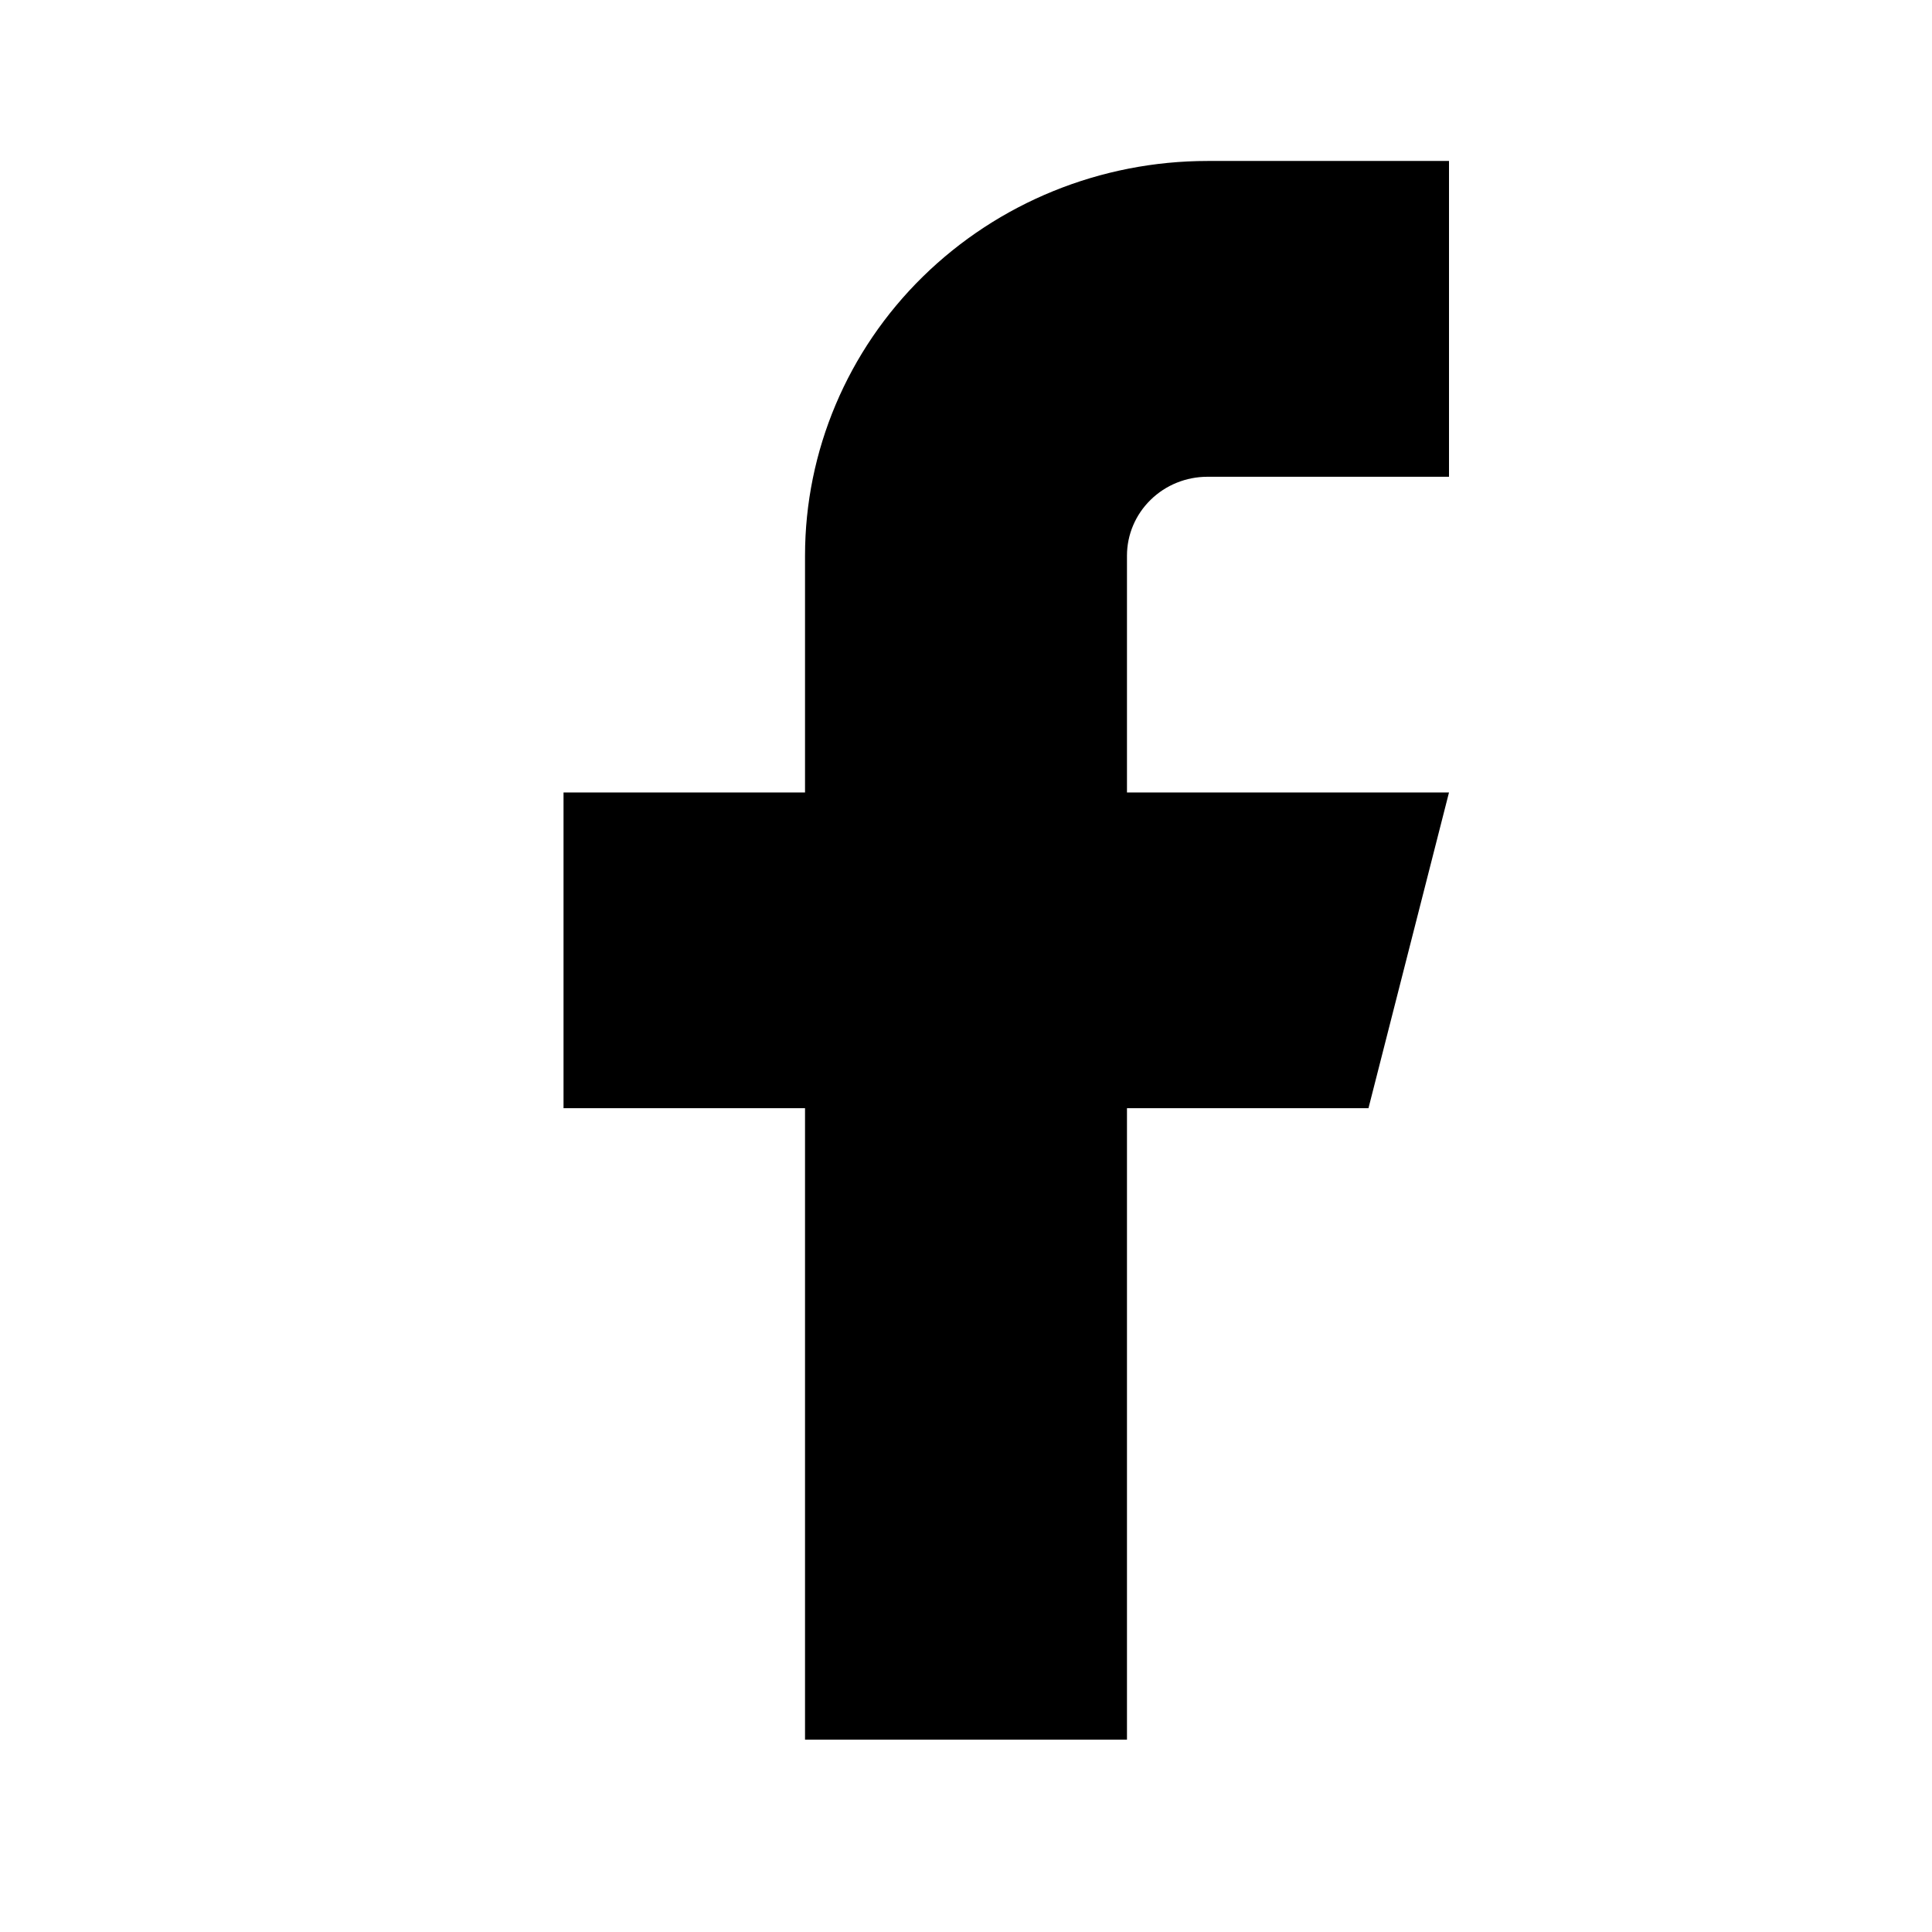
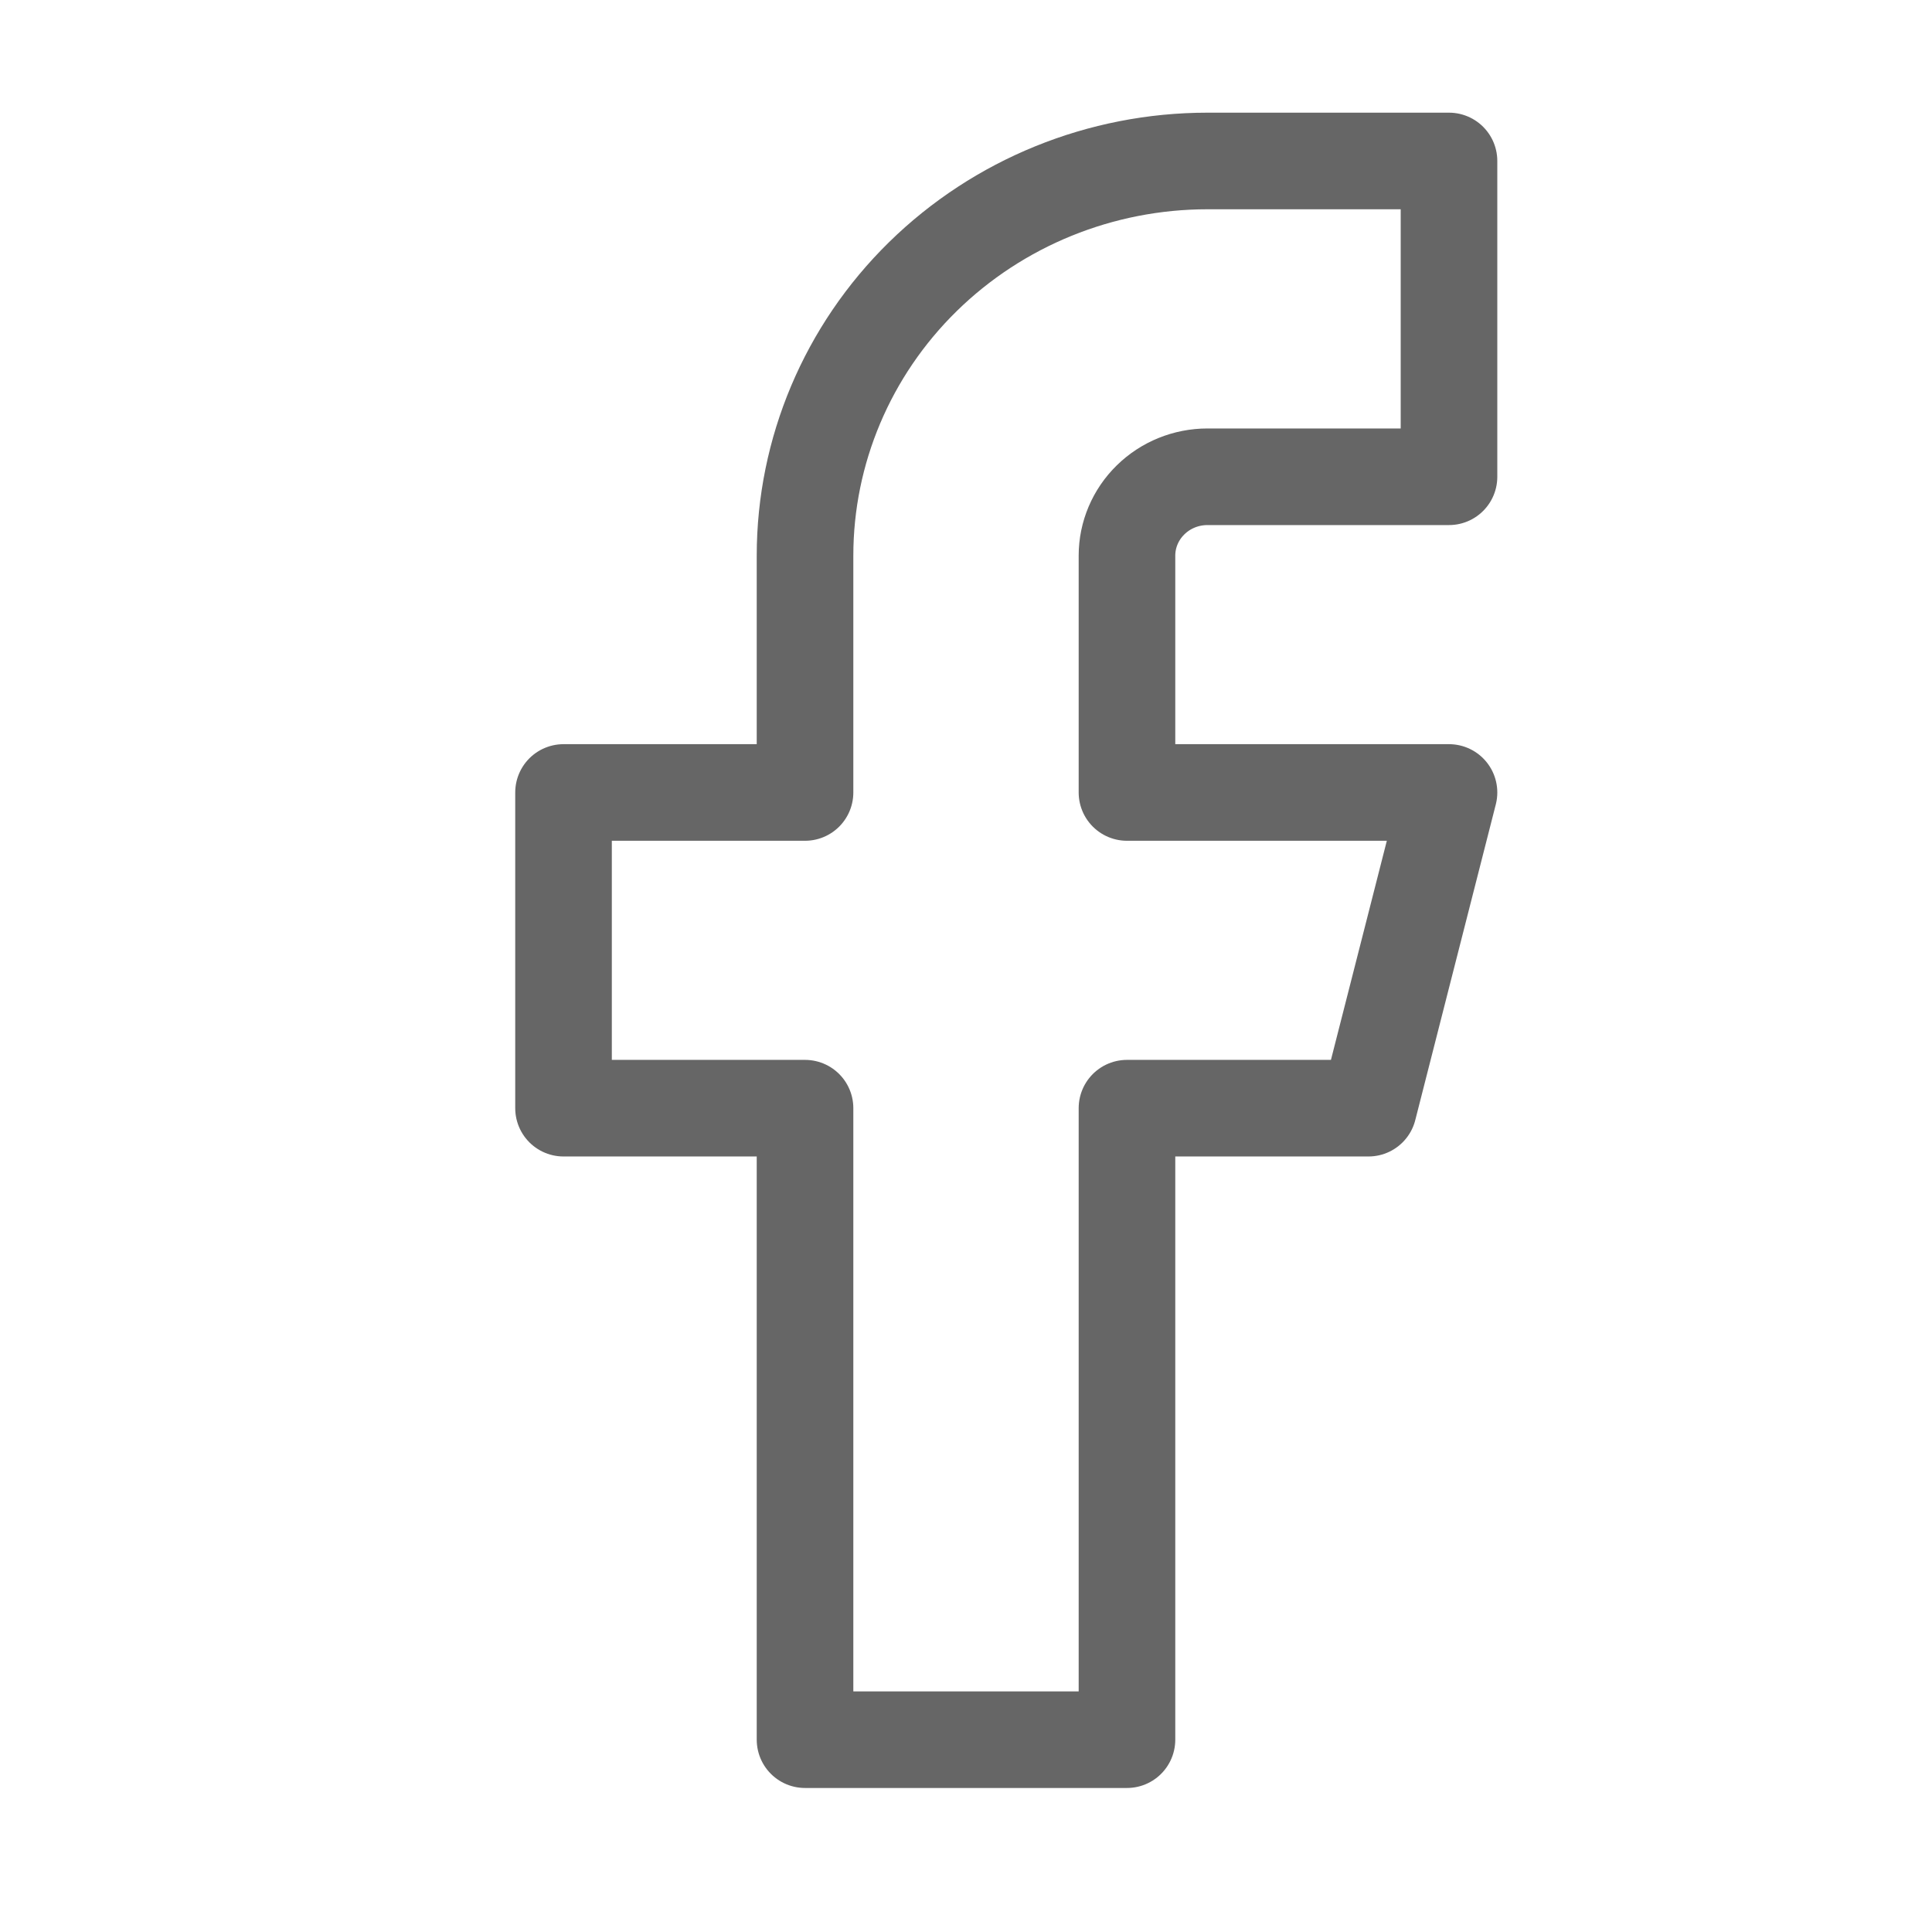
- <svg xmlns="http://www.w3.org/2000/svg" width="22" height="22" viewBox="0 0 22 22" fill="">
-   <path d="M16.5 1.833H13.75C12.534 1.833 11.369 2.307 10.509 3.15C9.65 3.992 9.167 5.136 9.167 6.327V9.024H6.417V12.619H9.167V19.81H12.833V12.619H15.583L16.5 9.024H12.833V6.327C12.833 6.089 12.93 5.86 13.102 5.692C13.274 5.523 13.507 5.429 13.75 5.429H16.5V1.833Z" stroke="" stroke-width="1.1" stroke-linecap="round" stroke-linejoin="round" />
+ <svg xmlns="http://www.w3.org/2000/svg" width="22" height="22" viewBox="0 0 22 22" fill="none">
+   <path d="M16.5 1.833H13.75C12.534 1.833 11.369 2.307 10.509 3.15C9.65 3.992 9.167 5.136 9.167 6.327V9.024H6.417V12.619H9.167V19.81H12.833V12.619H15.583L16.5 9.024H12.833V6.327C12.833 6.089 12.93 5.86 13.102 5.692C13.274 5.523 13.507 5.429 13.75 5.429H16.5V1.833Z" stroke="#666666" stroke-width="1.1" stroke-linecap="round" stroke-linejoin="round" />
</svg>
